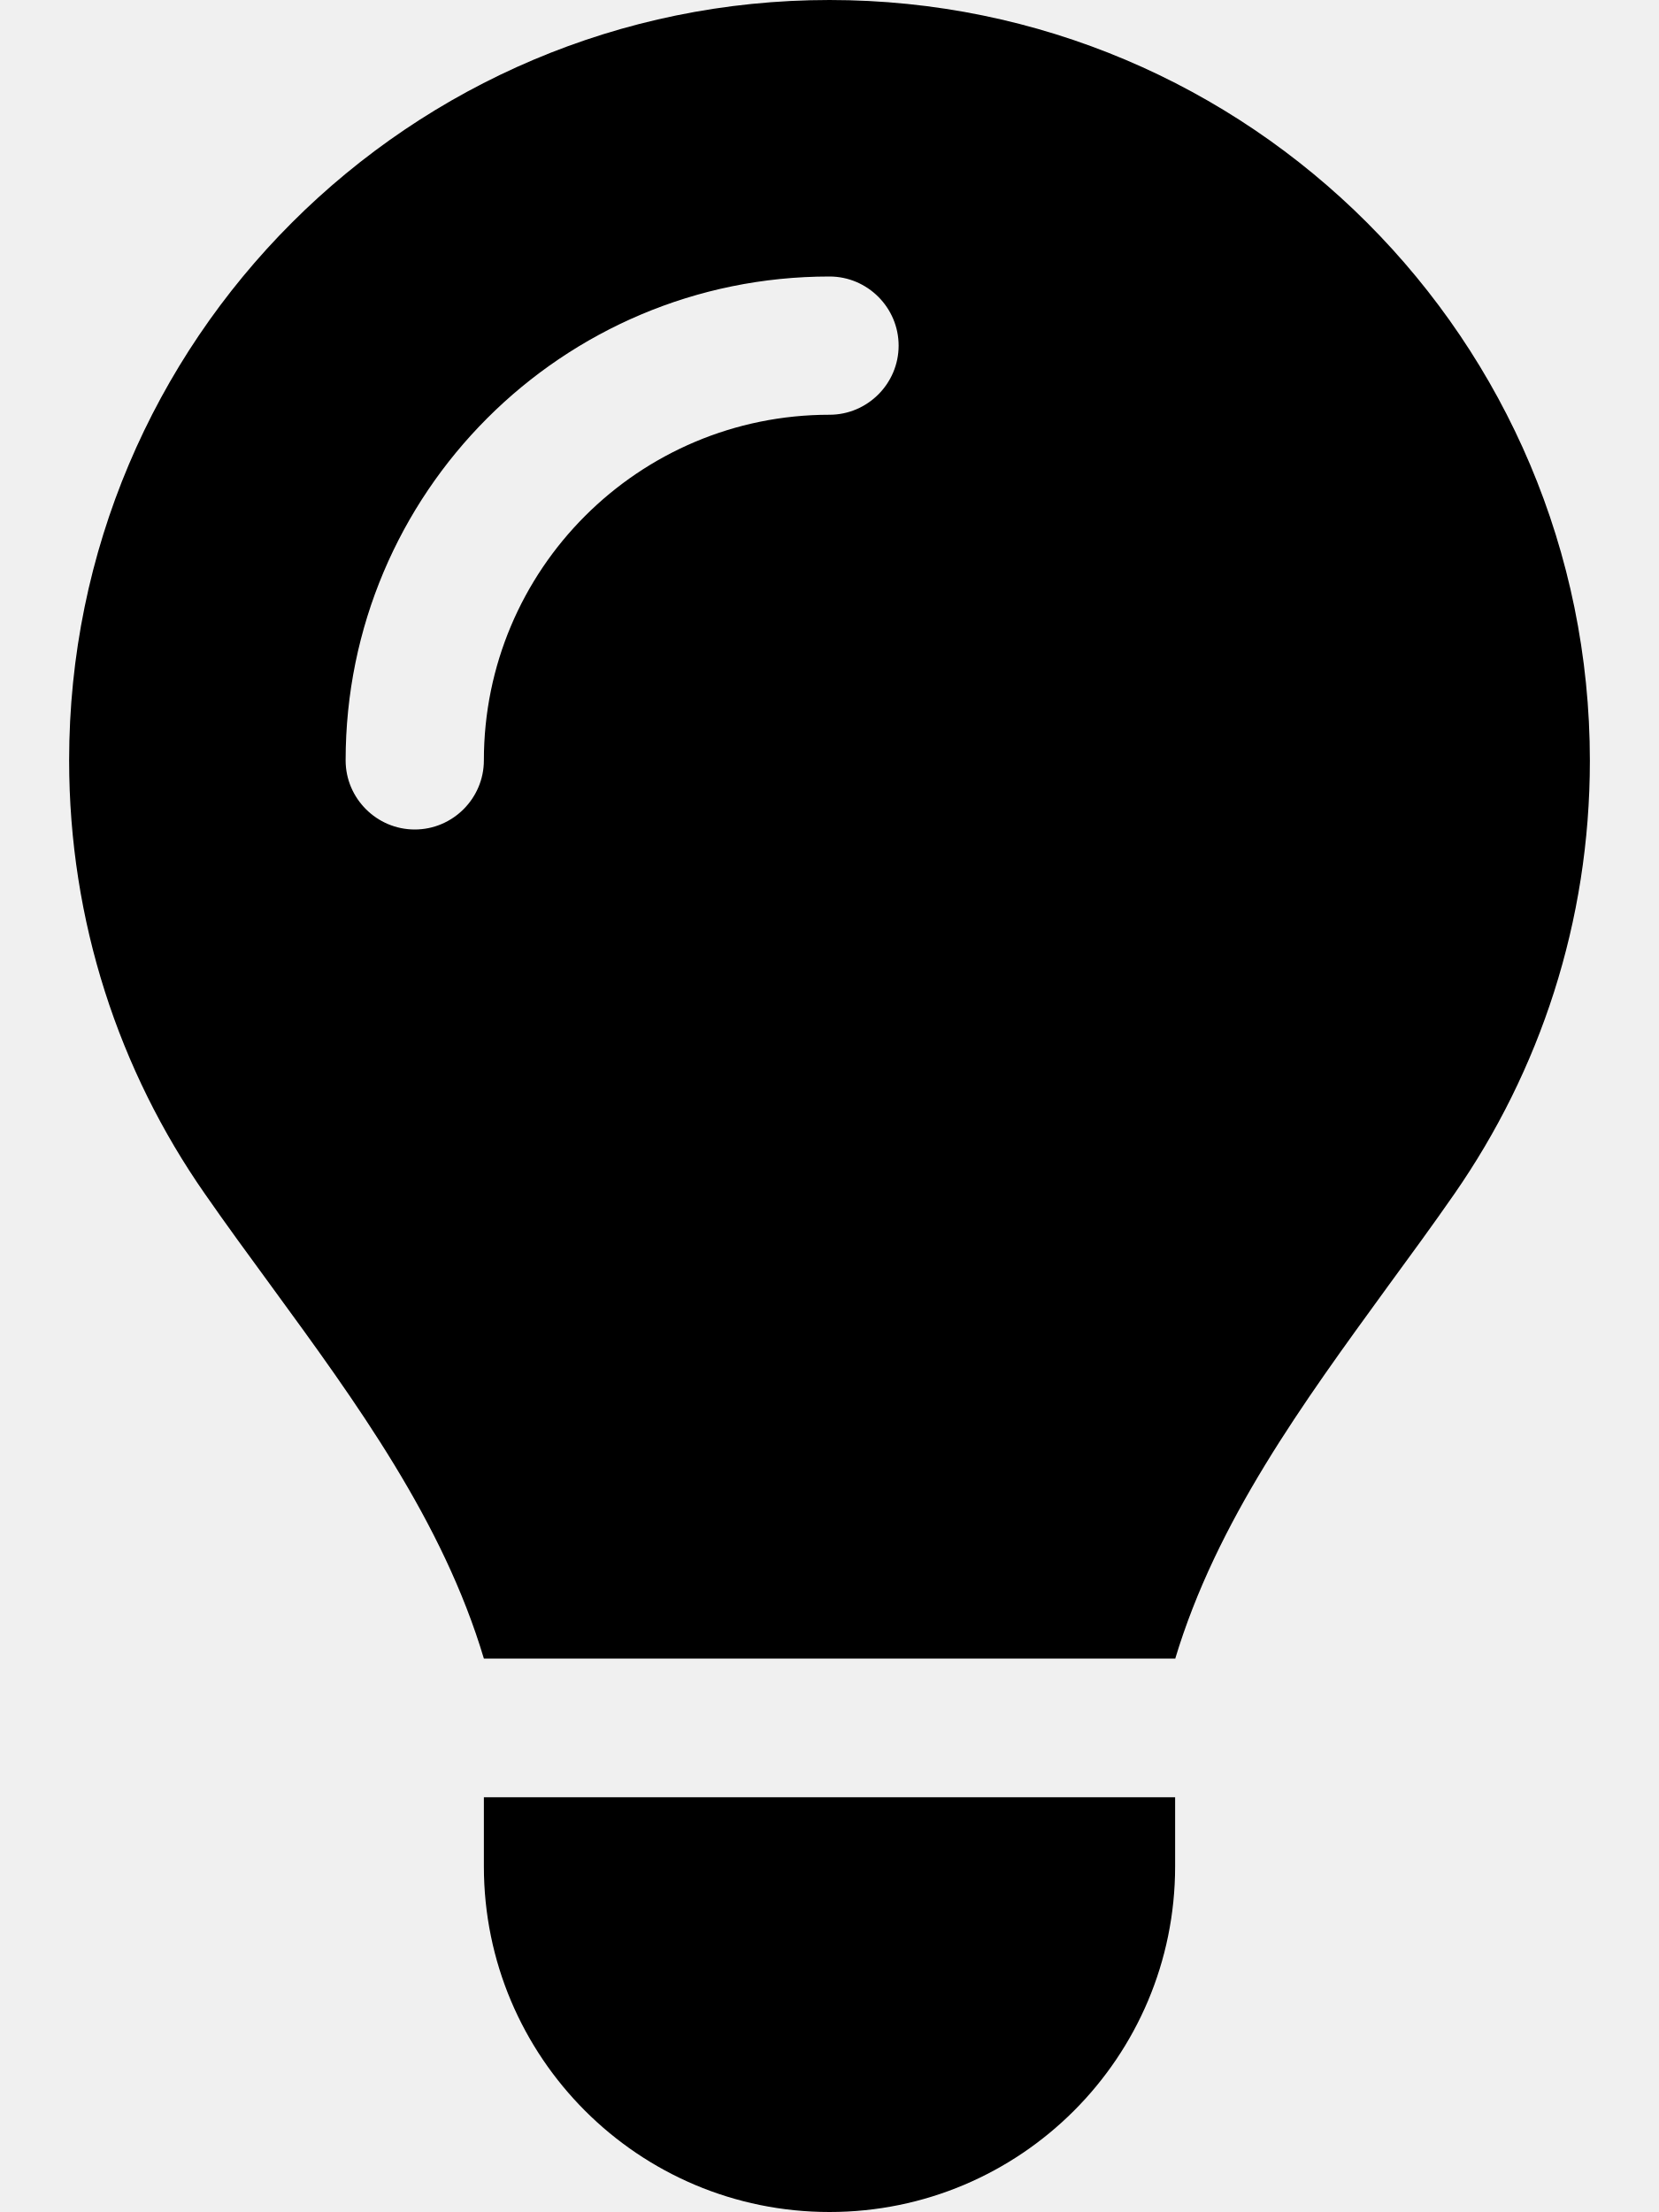
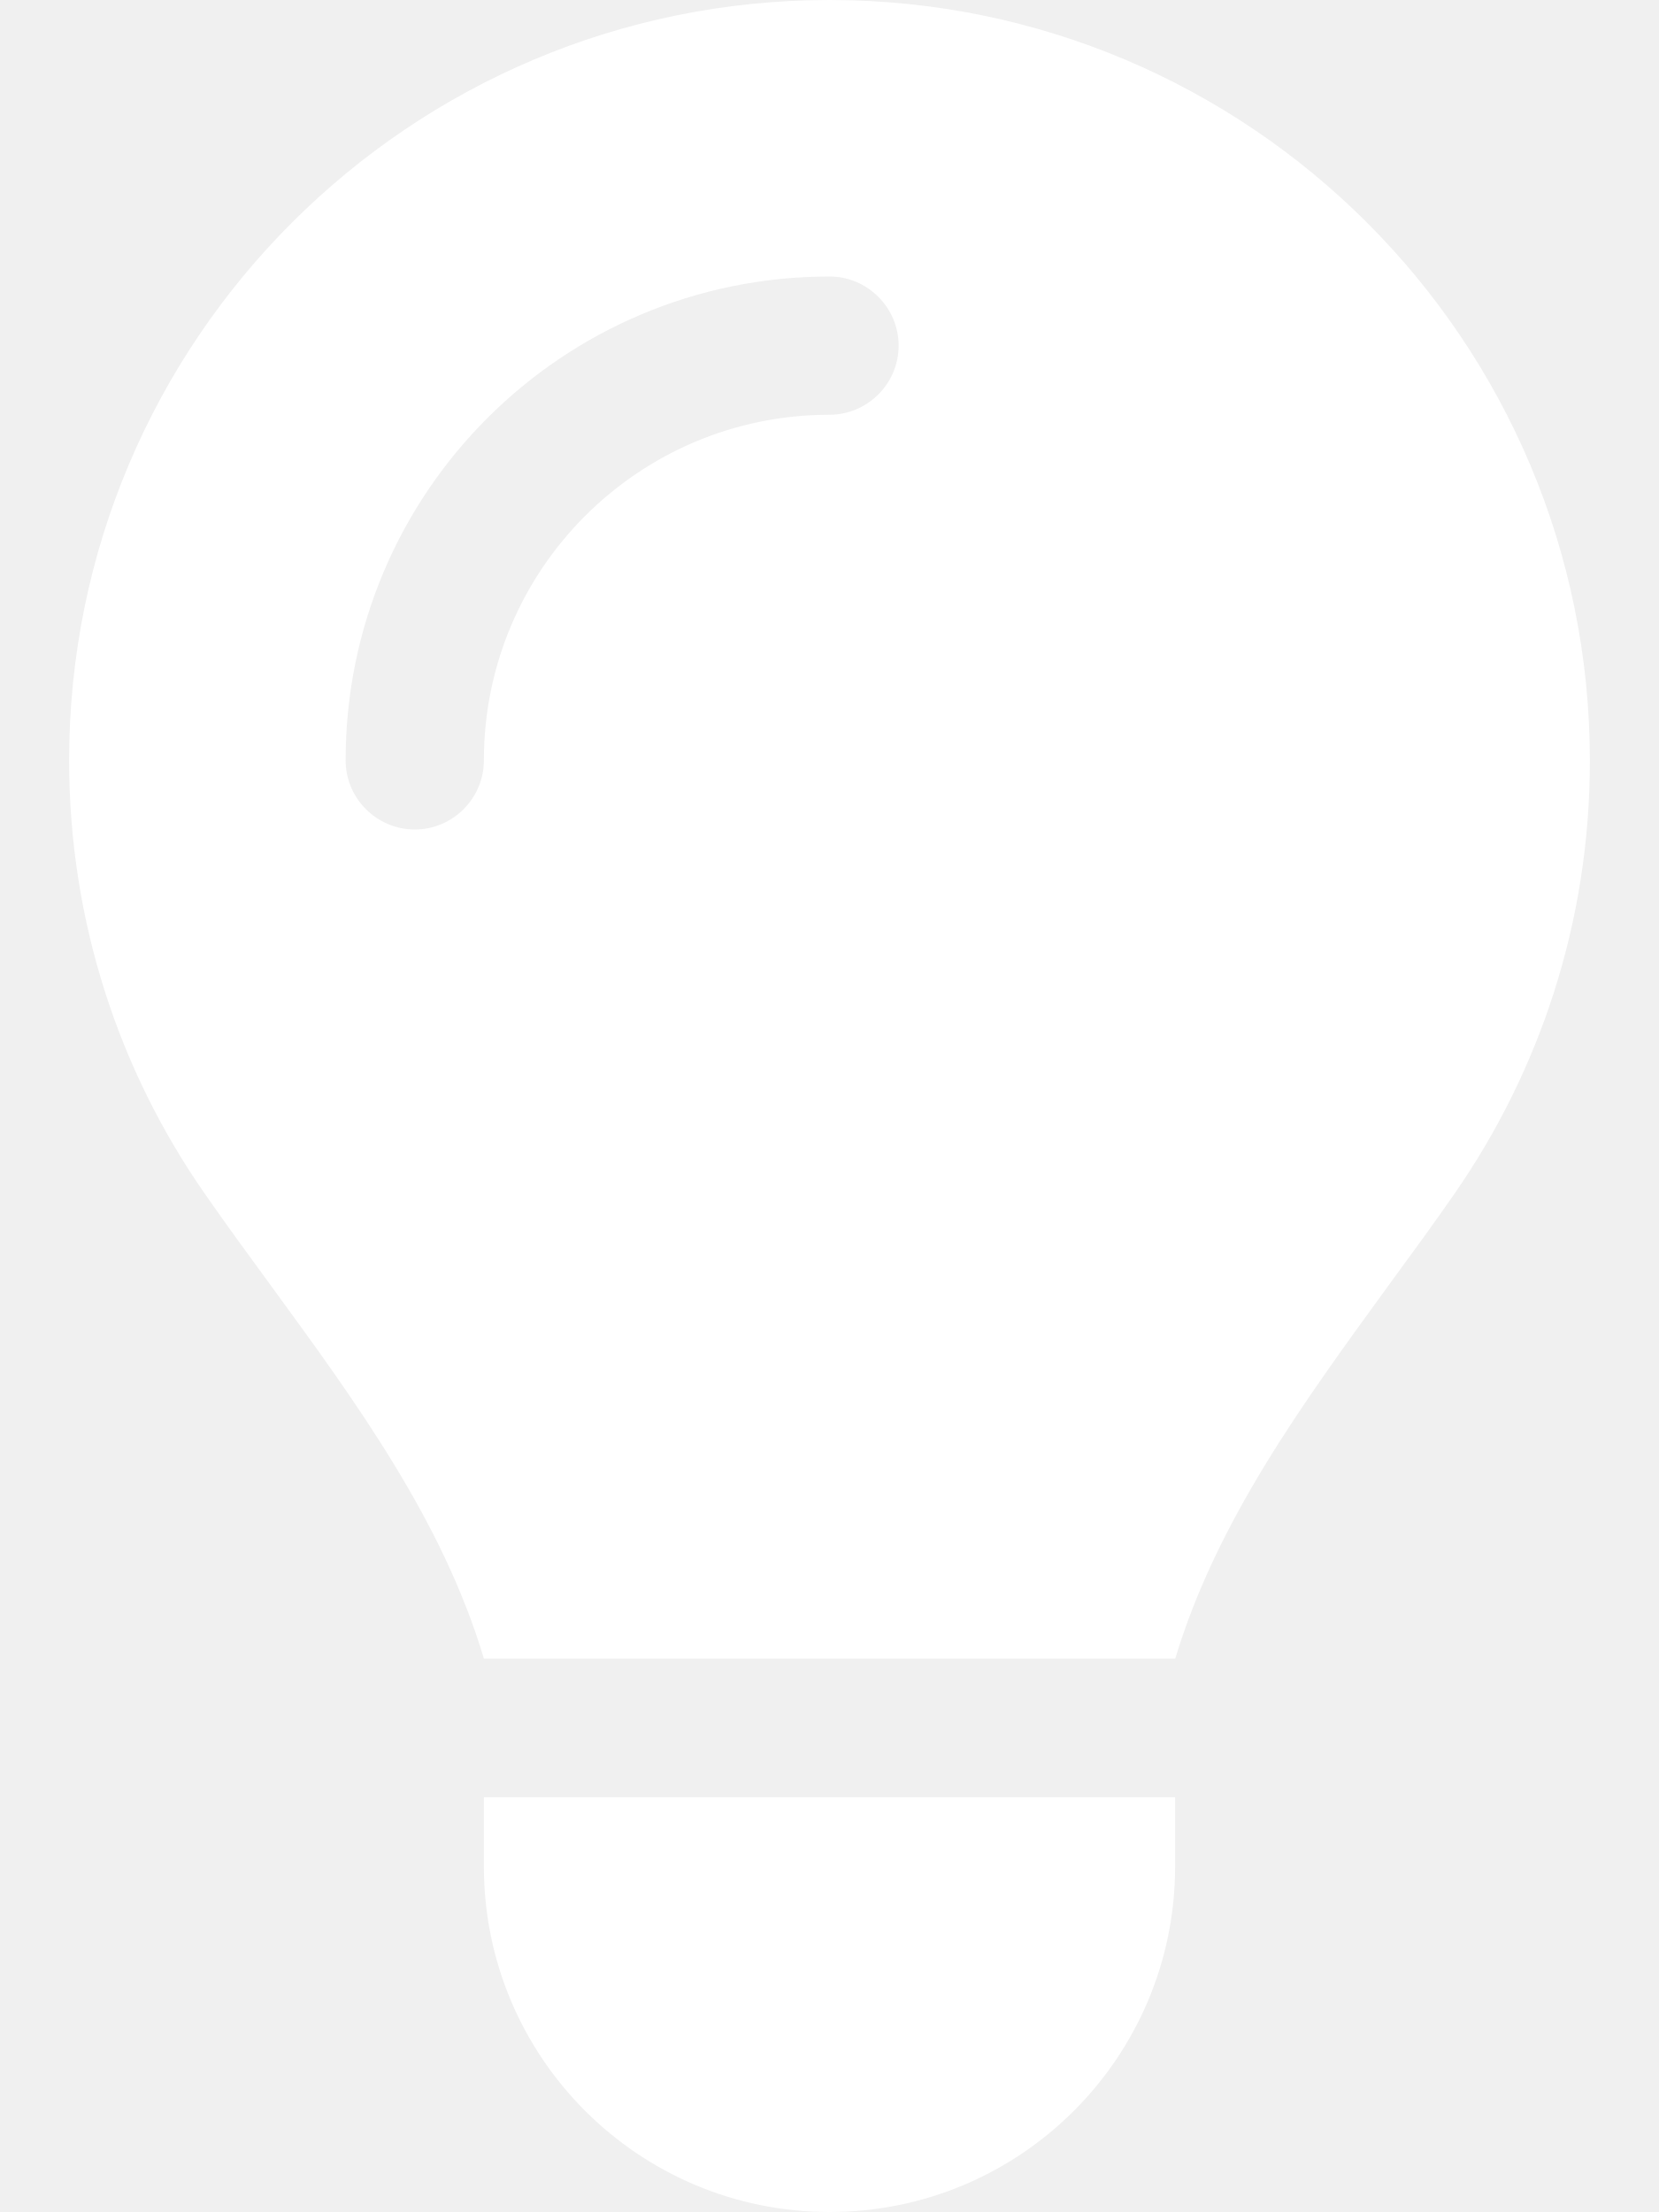
<svg xmlns="http://www.w3.org/2000/svg" viewBox="0 0 384 512">
-   <path d="M272 384c9.6-31.9 29.5-59.1 49.2-86.2l0 0c5.2-7.1 10.4-14.2 15.4-21.4c19.8-28.5 31.4-63 31.4-100.3C368 78.8 289.2 0 192 0S16 78.8 16 176c0 37.3 11.6 71.9 31.4 100.3c5 7.2 10.2 14.3 15.4 21.4l0 0c19.8 27.1 39.7 54.4 49.2 86.2H272zM192 512c44.2 0 80-35.8 80-80V416H112v16c0 44.2 35.8 80 80 80zM112 176c0 8.8-7.2 16-16 16s-16-7.2-16-16c0-61.9 50.1-112 112-112c8.8 0 16 7.2 16 16s-7.2 16-16 16c-44.2 0-80 35.8-80 80z" />
+   <path d="M272 384c9.6-31.9 29.5-59.1 49.2-86.2l0 0c5.2-7.1 10.4-14.2 15.4-21.4c19.8-28.5 31.4-63 31.4-100.3C368 78.8 289.2 0 192 0S16 78.8 16 176c0 37.3 11.6 71.9 31.4 100.3c5 7.2 10.2 14.3 15.4 21.4l0 0c19.8 27.1 39.7 54.4 49.2 86.2H272zM192 512c44.2 0 80-35.8 80-80V416H112v16c0 44.2 35.8 80 80 80zM112 176c0 8.8-7.2 16-16 16s-16-7.2-16-16c0-61.9 50.1-112 112-112c8.8 0 16 7.2 16 16s-7.2 16-16 16c-44.2 0-80 35.8-80 80z" fill="#fff" />
</svg>
